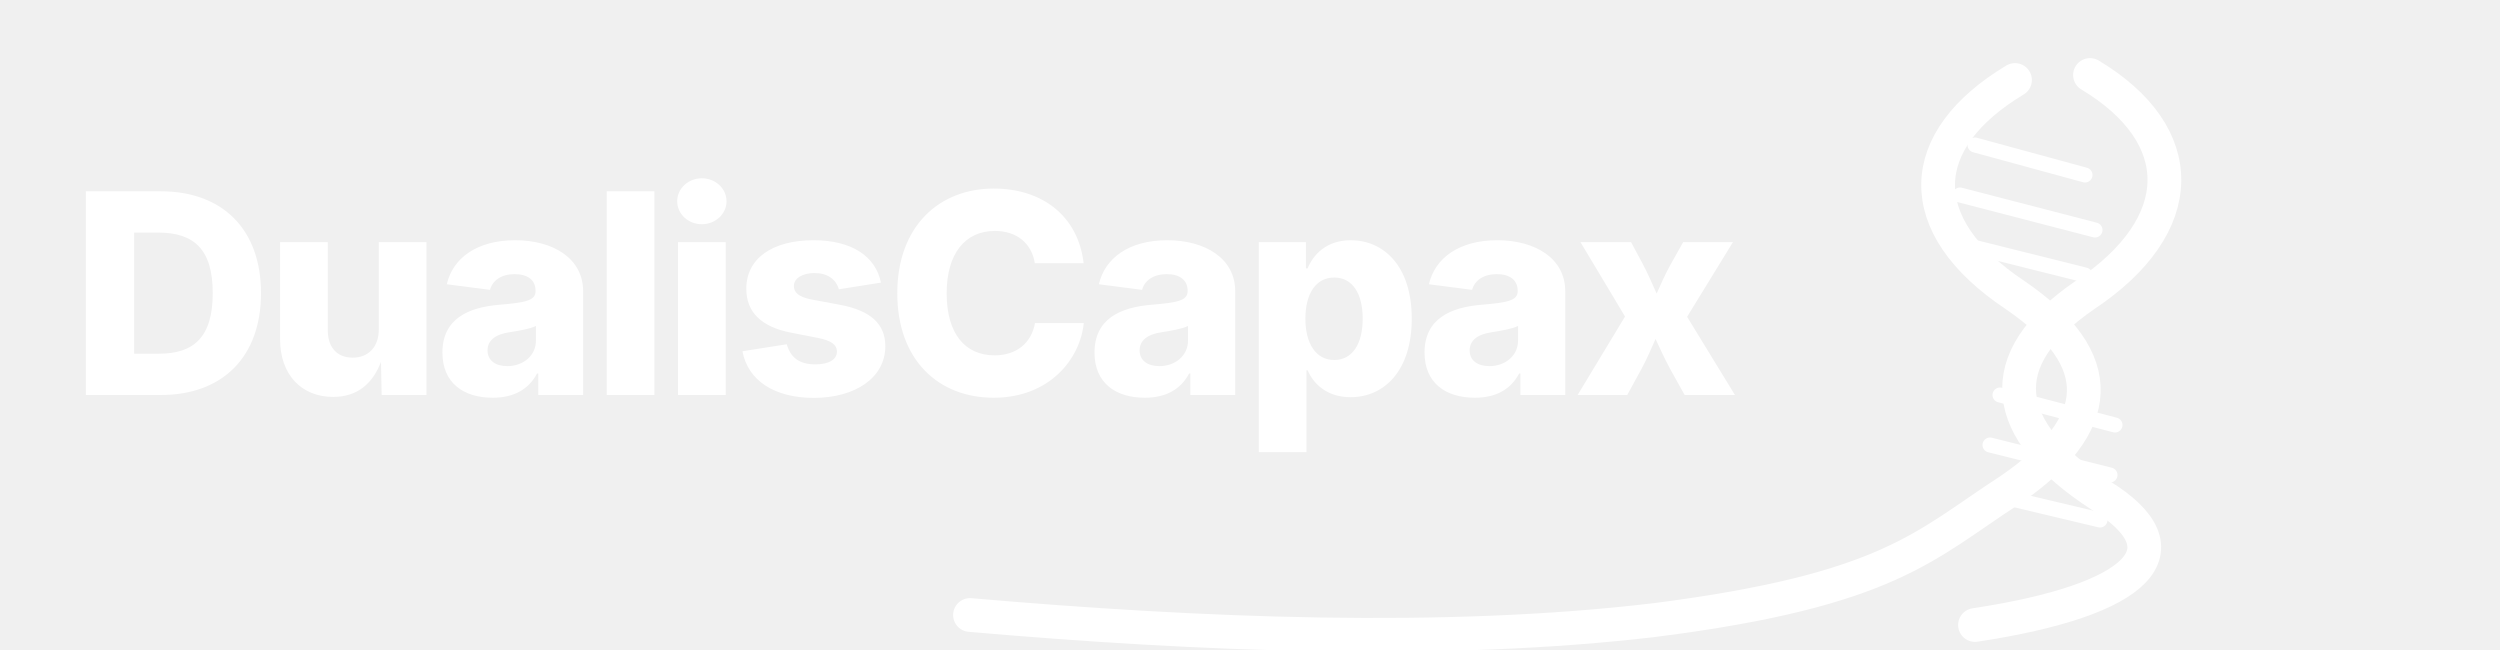
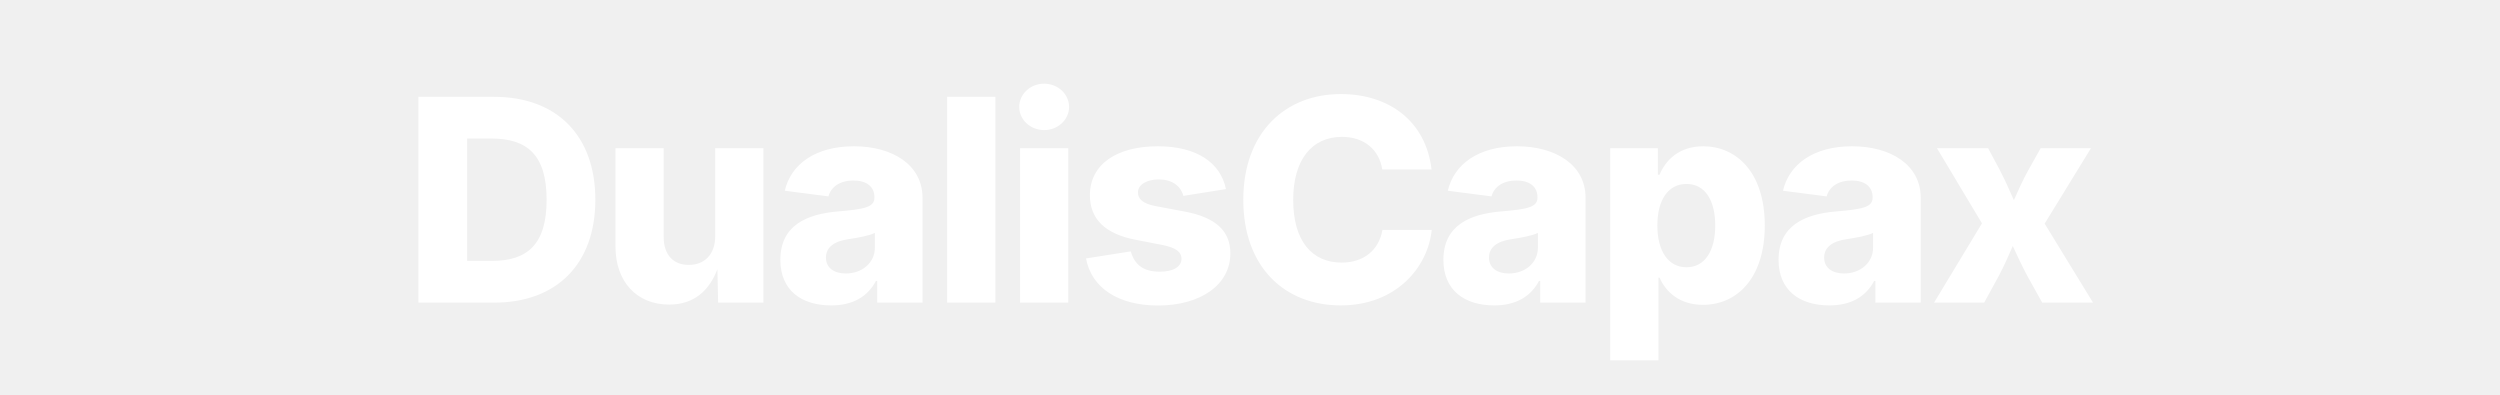
- <svg xmlns="http://www.w3.org/2000/svg" viewBox="0 0 1000 260" fill="none" role="img" aria-label="DualisCapax">
-   <text x="28" y="158" font-family="Inter, Montserrat, Arial Black, Arial, sans-serif" font-size="112" font-weight="800" letter-spacing="-3.2" fill="#ffffff">DualisCapax</text>
-   <g transform="translate(748,22)" stroke="#ffffff" stroke-linecap="round" stroke-linejoin="round" fill="none">
-     <path d="M58 10 C18 34 16 68 58 96 C96 122 94 148 56 174 C22 196 8 214 -86 226 C-170 236 -268 232 -360 224" stroke-width="13.5" />
-     <path d="M88 8 C128 32 128 68 86 96 C48 122 52 150 92 176 C128 198 108 218 42 228" stroke-width="13.5" />
-     <g stroke-width="6">
-       <line x1="42" y1="36" x2="86" y2="48" />
-       <line x1="36" y1="56" x2="90" y2="70" />
-       <line x1="38" y1="76" x2="86" y2="88" />
-       <line x1="52" y1="136" x2="98" y2="148" />
-       <line x1="48" y1="156" x2="96" y2="168" />
-       <line x1="50" y1="176" x2="92" y2="186" />
-     </g>
-   </g>
+ <svg xmlns="http://www.w3.org/2000/svg" viewBox="0 0 760 120" fill="none" role="img" aria-label="DualisCapax">
+   <text x="380" y="92" text-anchor="middle" font-family="Inter, IBM Plex Sans, Arial Black, Arial, sans-serif" font-size="86" font-weight="800" letter-spacing="-2.2" fill="#ffffff">DualisCapax</text>
</svg>
